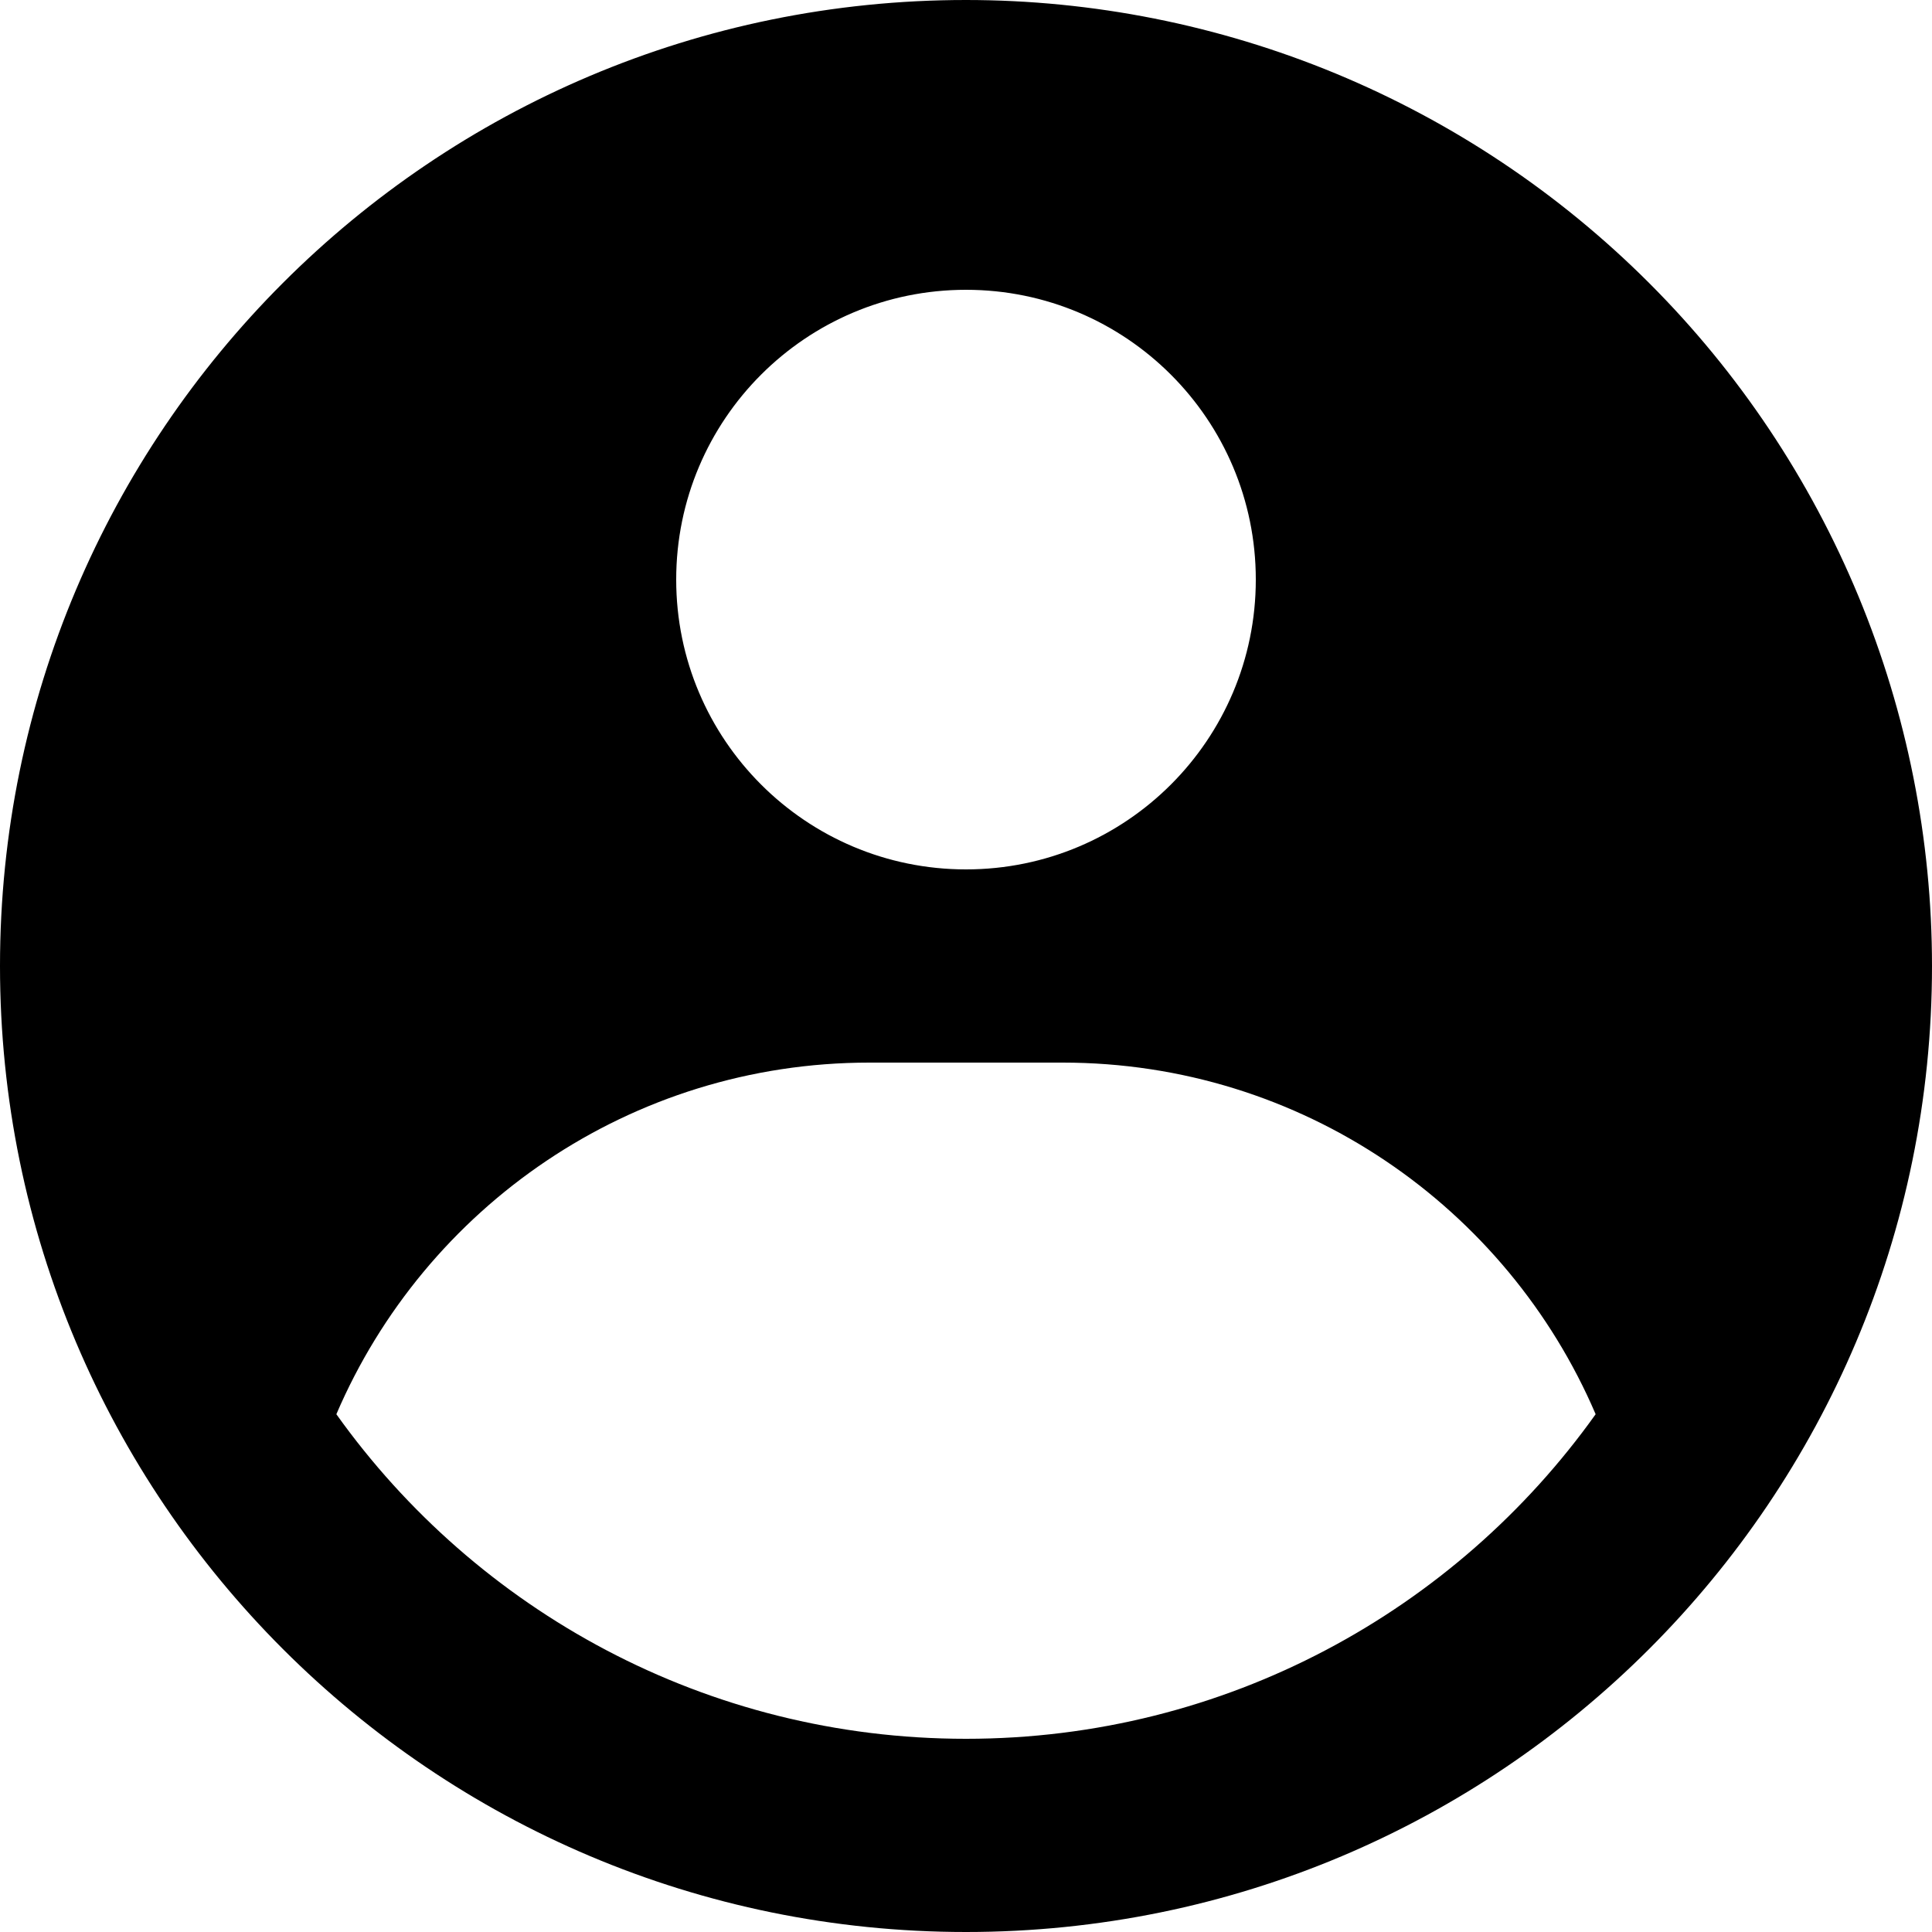
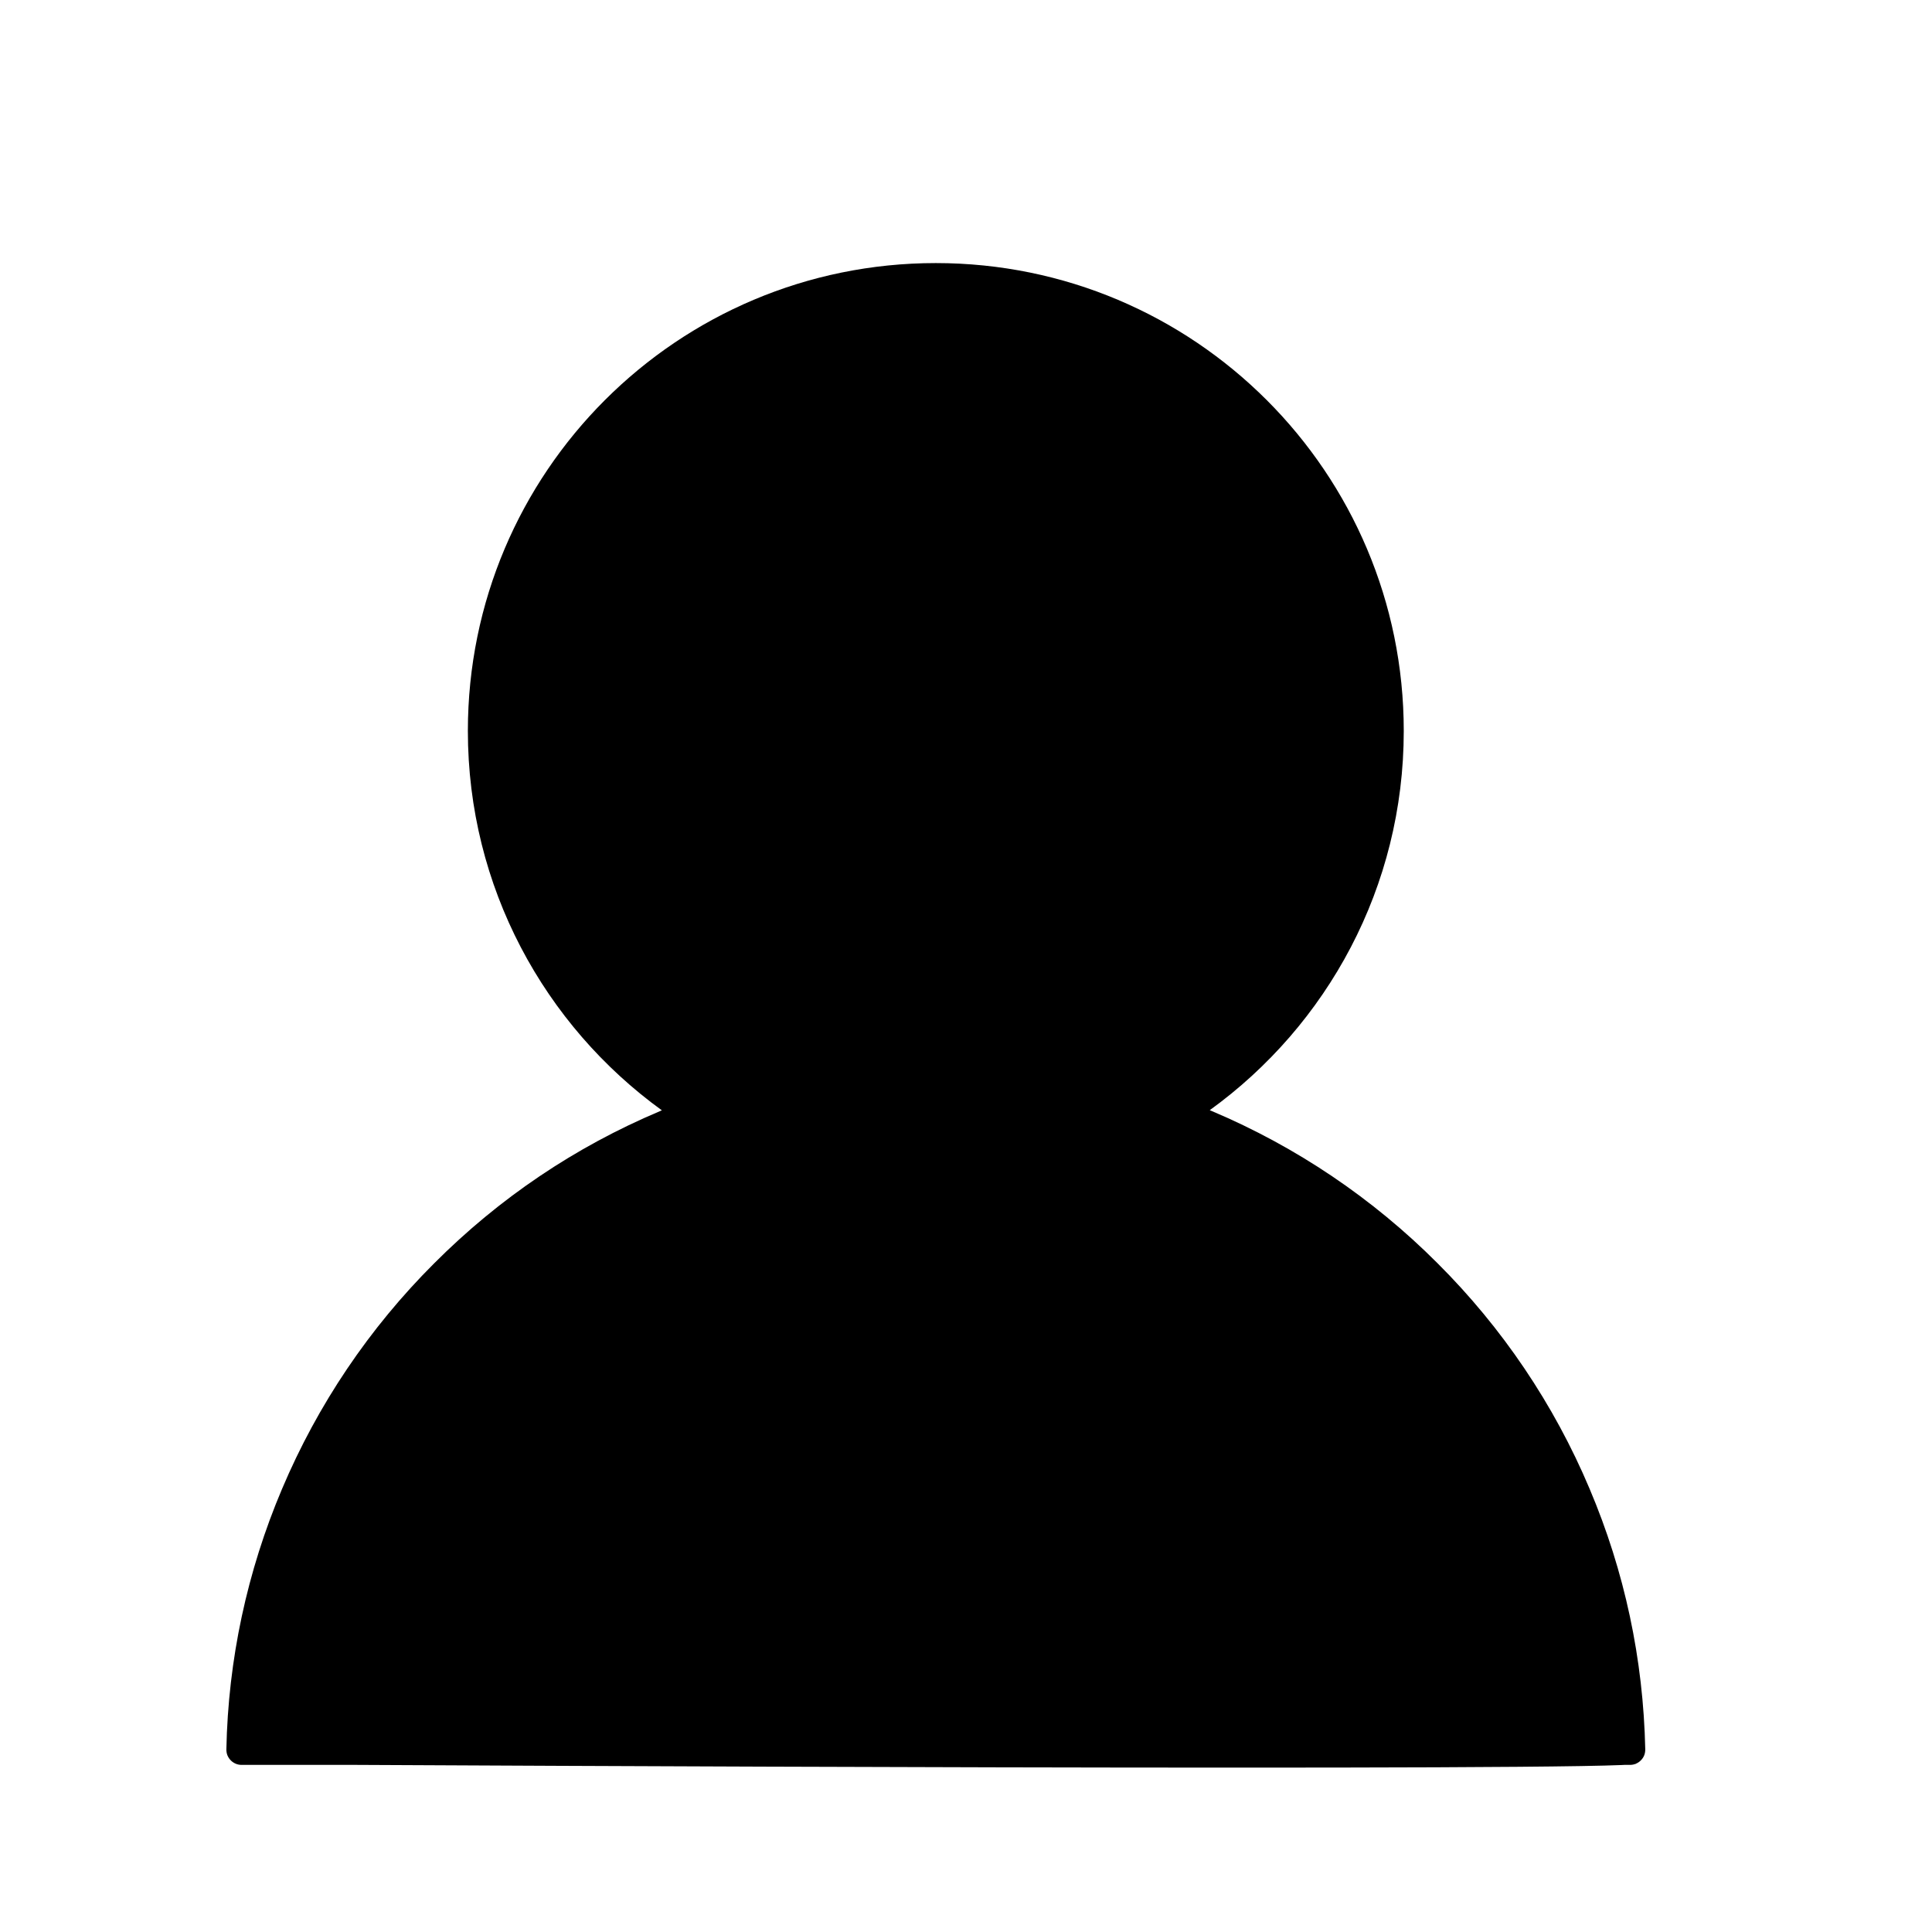
- <svg xmlns="http://www.w3.org/2000/svg" width="20" height="20" viewBox="0 0 20 20" fill="none">
-   <path fill-rule="evenodd" clip-rule="evenodd" d="M10 1.09873e-10C11.313 -6.15562e-06 12.614 0.259 13.827 0.761C15.04 1.264 16.142 2 17.071 2.929C18 3.857 18.736 4.96 19.239 6.173C19.741 7.386 20 8.687 20 10C20 15.523 15.523 20 10 20C4.477 20 0 15.523 0 10C0 4.477 4.477 1.09873e-10 10 1.09873e-10ZM11 11H9C6.524 11 4.399 12.499 3.482 14.64C4.933 16.674 7.311 18 10 18C12.688 18 15.067 16.674 16.518 14.64C15.601 12.499 13.476 11 11 11ZM10 3C8.343 3 7 4.343 7 6C7 7.657 8.343 9 10 9C11.657 9 13 7.657 13 6C13 4.343 11.657 3 10 3Z" fill="black" />
+ <svg xmlns="http://www.w3.org/2000/svg" width="24" height="24" viewBox="0 0 24 24" fill="none">
+   <path d="M19.746 18.493C19.304 17.445 18.662 16.494 17.857 15.692C17.054 14.887 16.103 14.246 15.056 13.803C15.047 13.798 15.037 13.796 15.028 13.791C16.488 12.736 17.438 11.018 17.438 9.08C17.438 5.869 14.836 3.268 11.625 3.268C8.414 3.268 5.812 5.869 5.812 9.08C5.812 11.018 6.762 12.736 8.222 13.793C8.213 13.798 8.203 13.8 8.194 13.805C7.144 14.248 6.202 14.883 5.393 15.694C4.588 16.497 3.947 17.448 3.504 18.495C3.069 19.52 2.834 20.619 2.812 21.732C2.812 21.757 2.816 21.782 2.825 21.805C2.835 21.828 2.848 21.849 2.866 21.867C2.883 21.885 2.904 21.899 2.927 21.909C2.95 21.919 2.975 21.924 3 21.924H4.406C4.509 21.924 20.32 22.01 20.323 21.909C20.37 20.1 17.372 19.777 18.656 18.493C19.985 17.164 11.433 15.133 13.312 15.133C8.775 14.383 15.27 15.624 16.598 16.953C17.883 18.237 18.609 19.932 18.656 21.741C18.659 21.844 18.741 21.924 18.844 21.924H20.25C20.275 21.924 20.3 21.919 20.323 21.909C20.346 21.899 20.367 21.885 20.384 21.867C20.402 21.849 20.416 21.828 20.425 21.805C20.434 21.782 20.438 21.757 20.438 21.732C20.414 20.611 20.182 19.521 19.746 18.493Z" fill="black" />
</svg>
